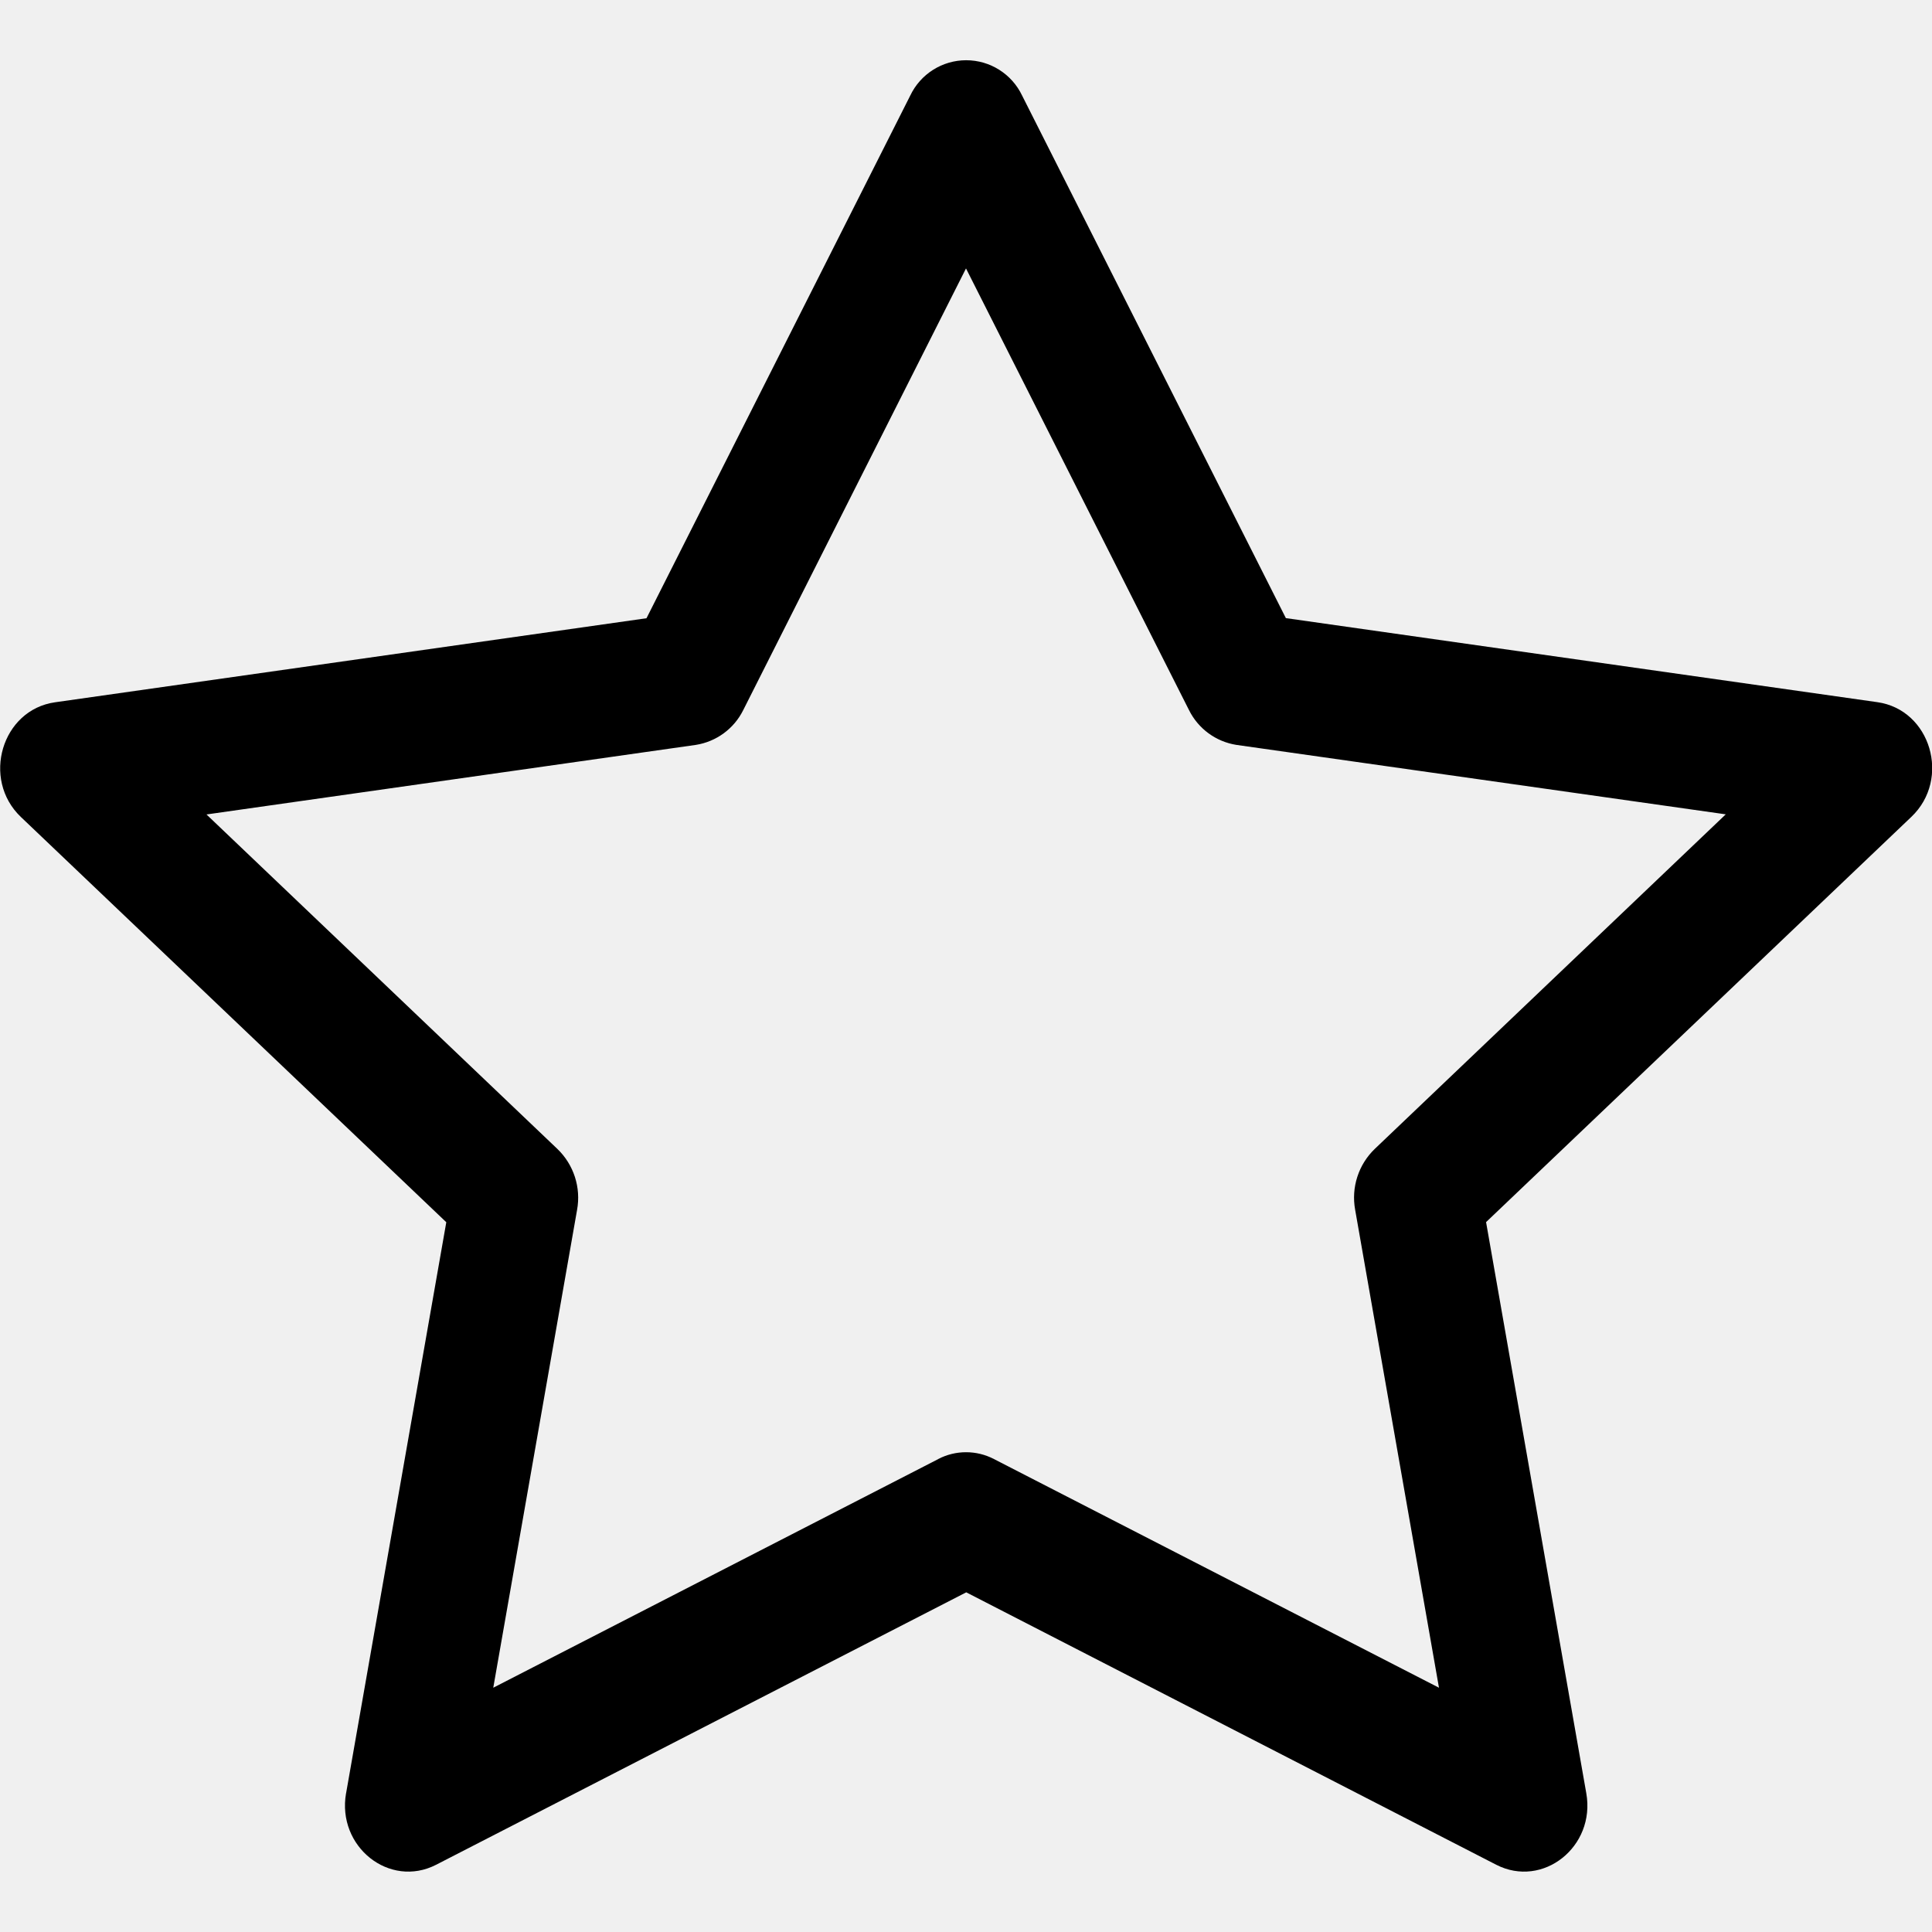
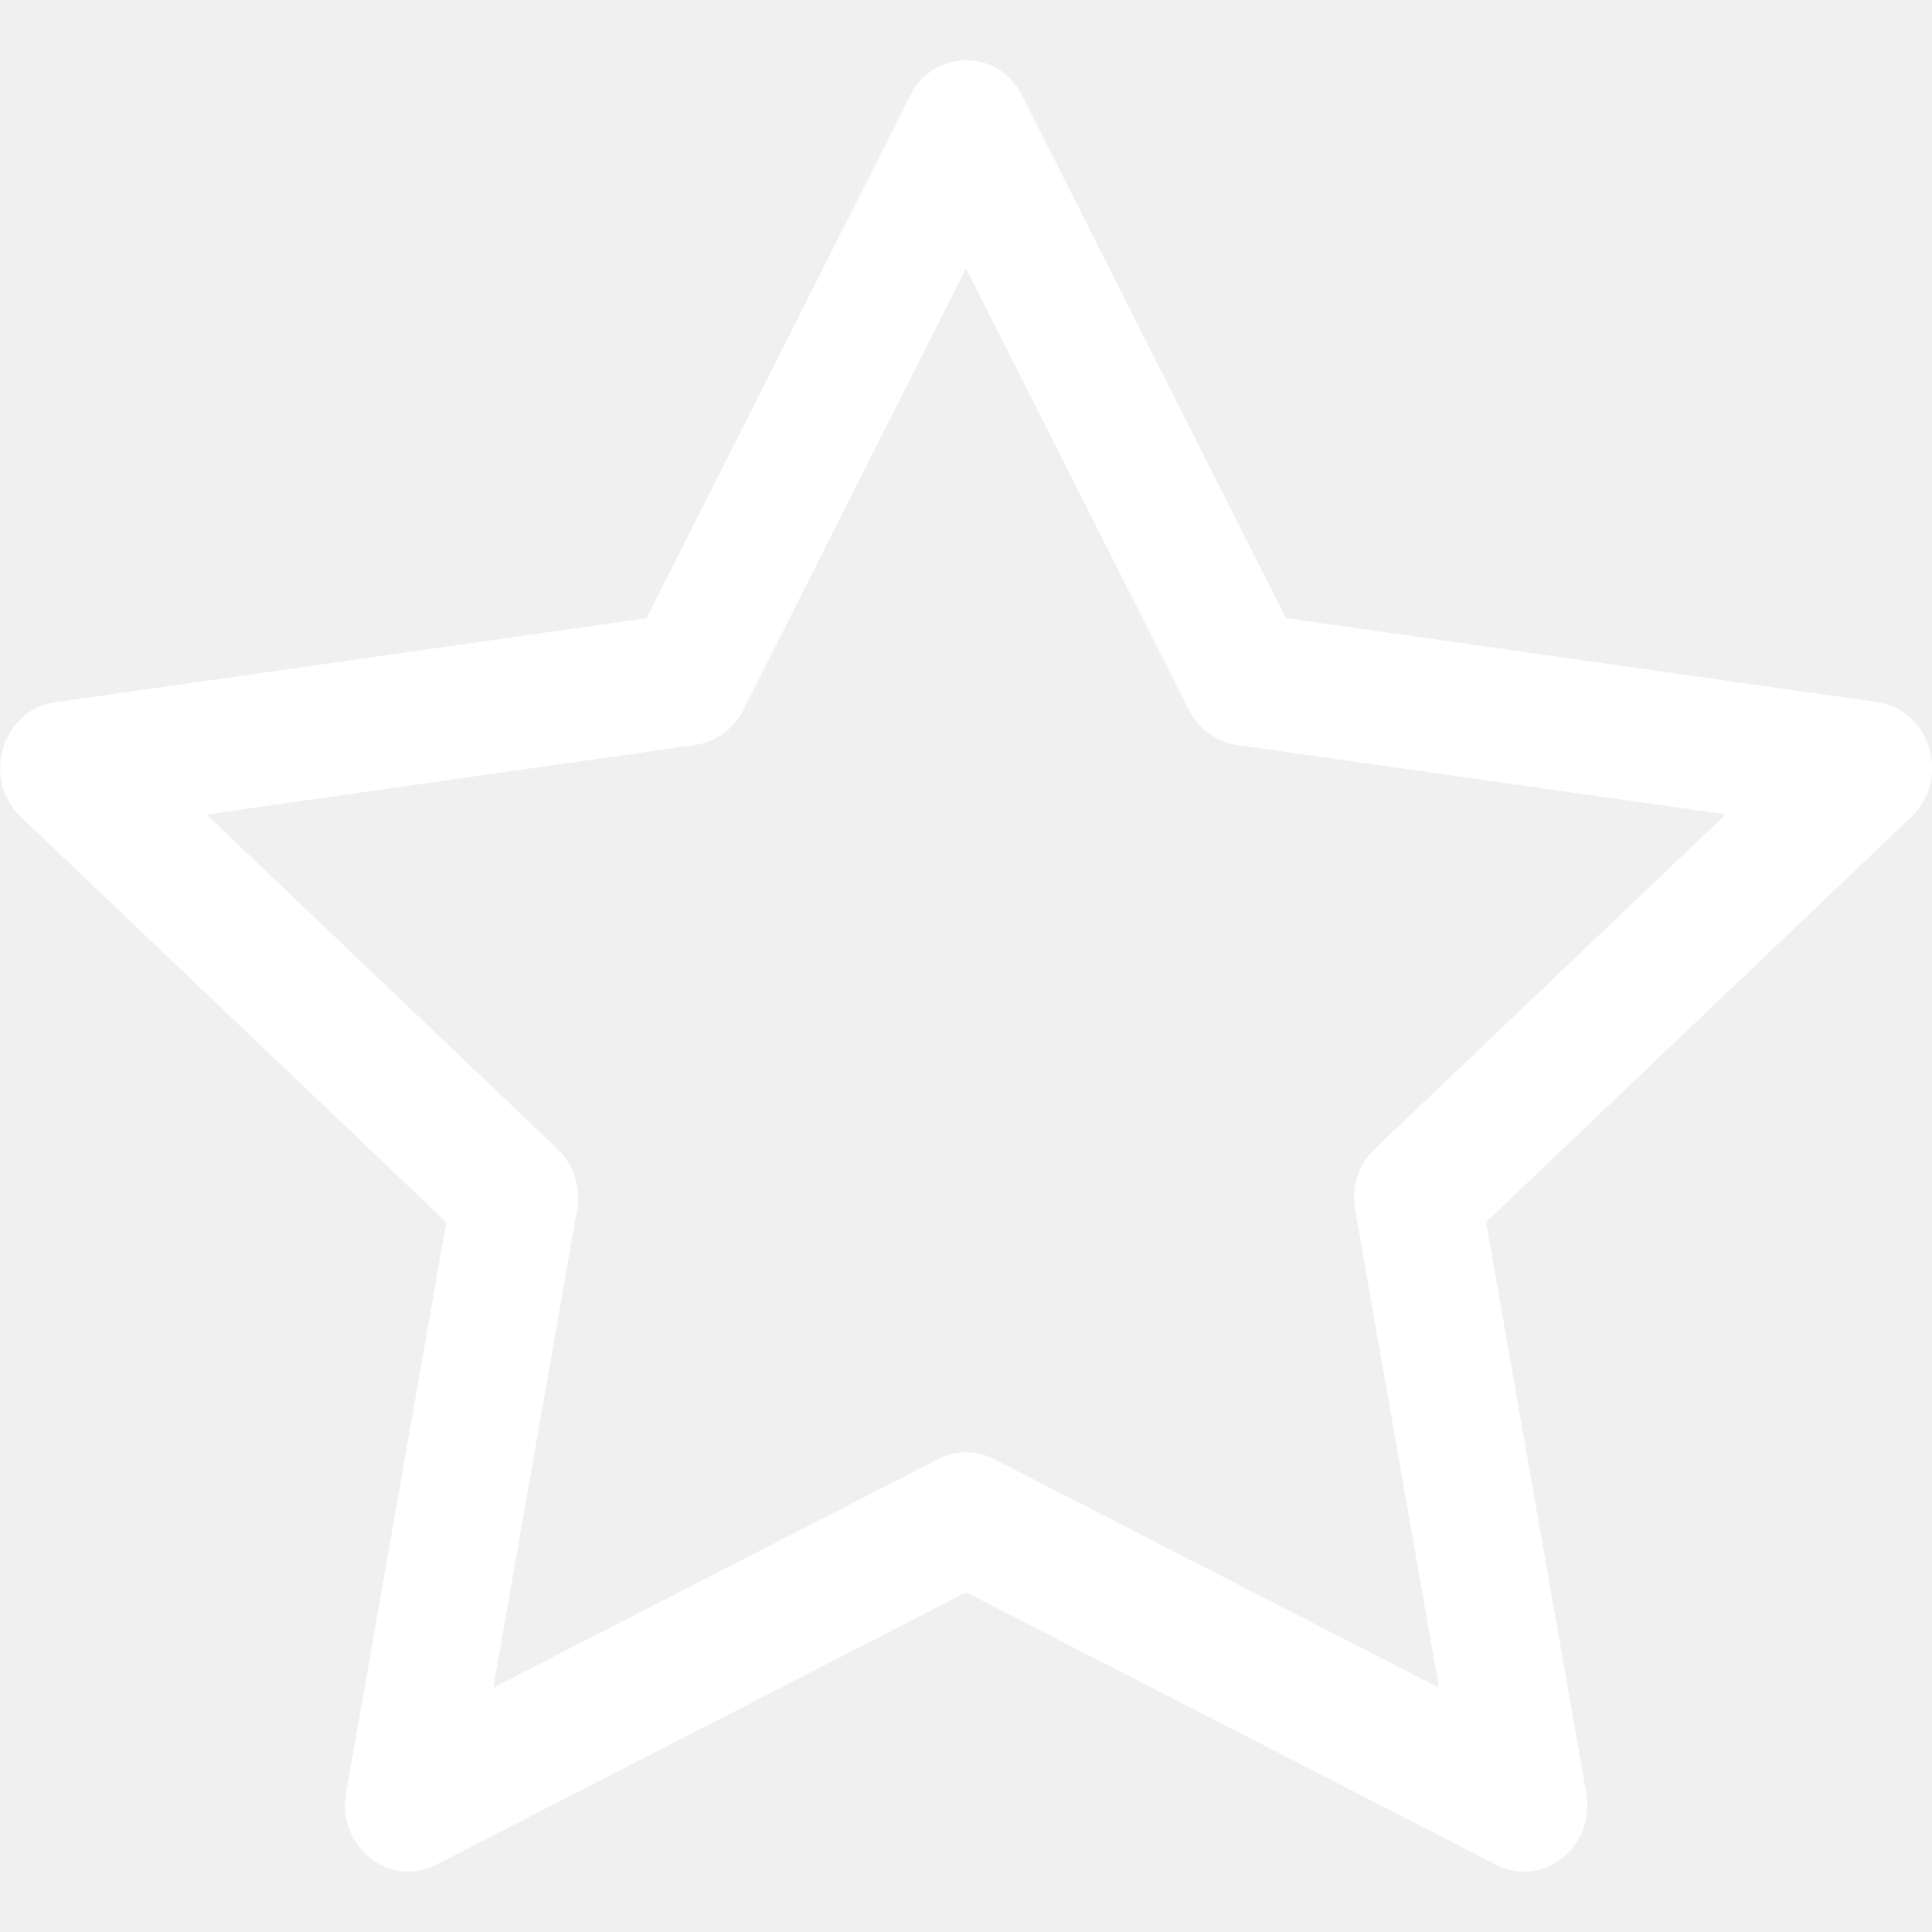
- <svg xmlns="http://www.w3.org/2000/svg" width="16" height="16" fill="currentColor" class="bi bi-star" viewBox="0 0 16 16">
+ <svg xmlns="http://www.w3.org/2000/svg" width="16" height="16" fill="#FFFFFF" class="bi bi-star" viewBox="0 0 16 16">
  <path d="M2.866 14.85c-.078.444.36.791.746.593l4.39-2.256 4.389 2.256c.386.198.824-.149.746-.592l-.83-4.73 3.522-3.356c.33-.314.16-.888-.282-.95l-4.898-.696L8.465.792a.513.513 0 0 0-.927 0L5.354 5.12l-4.898.696c-.441.062-.612.636-.283.95l3.523 3.356-.83 4.73zm4.905-2.767-3.686 1.894.694-3.957a.56.56 0 0 0-.163-.505L1.71 6.745l4.052-.576a.53.53 0 0 0 .393-.288L8 2.223l1.847 3.658a.53.53 0 0 0 .393.288l4.052.575-2.906 2.77a.56.56 0 0 0-.163.506l.694 3.957-3.686-1.894a.5.5 0 0 0-.461 0z" />
</svg>
